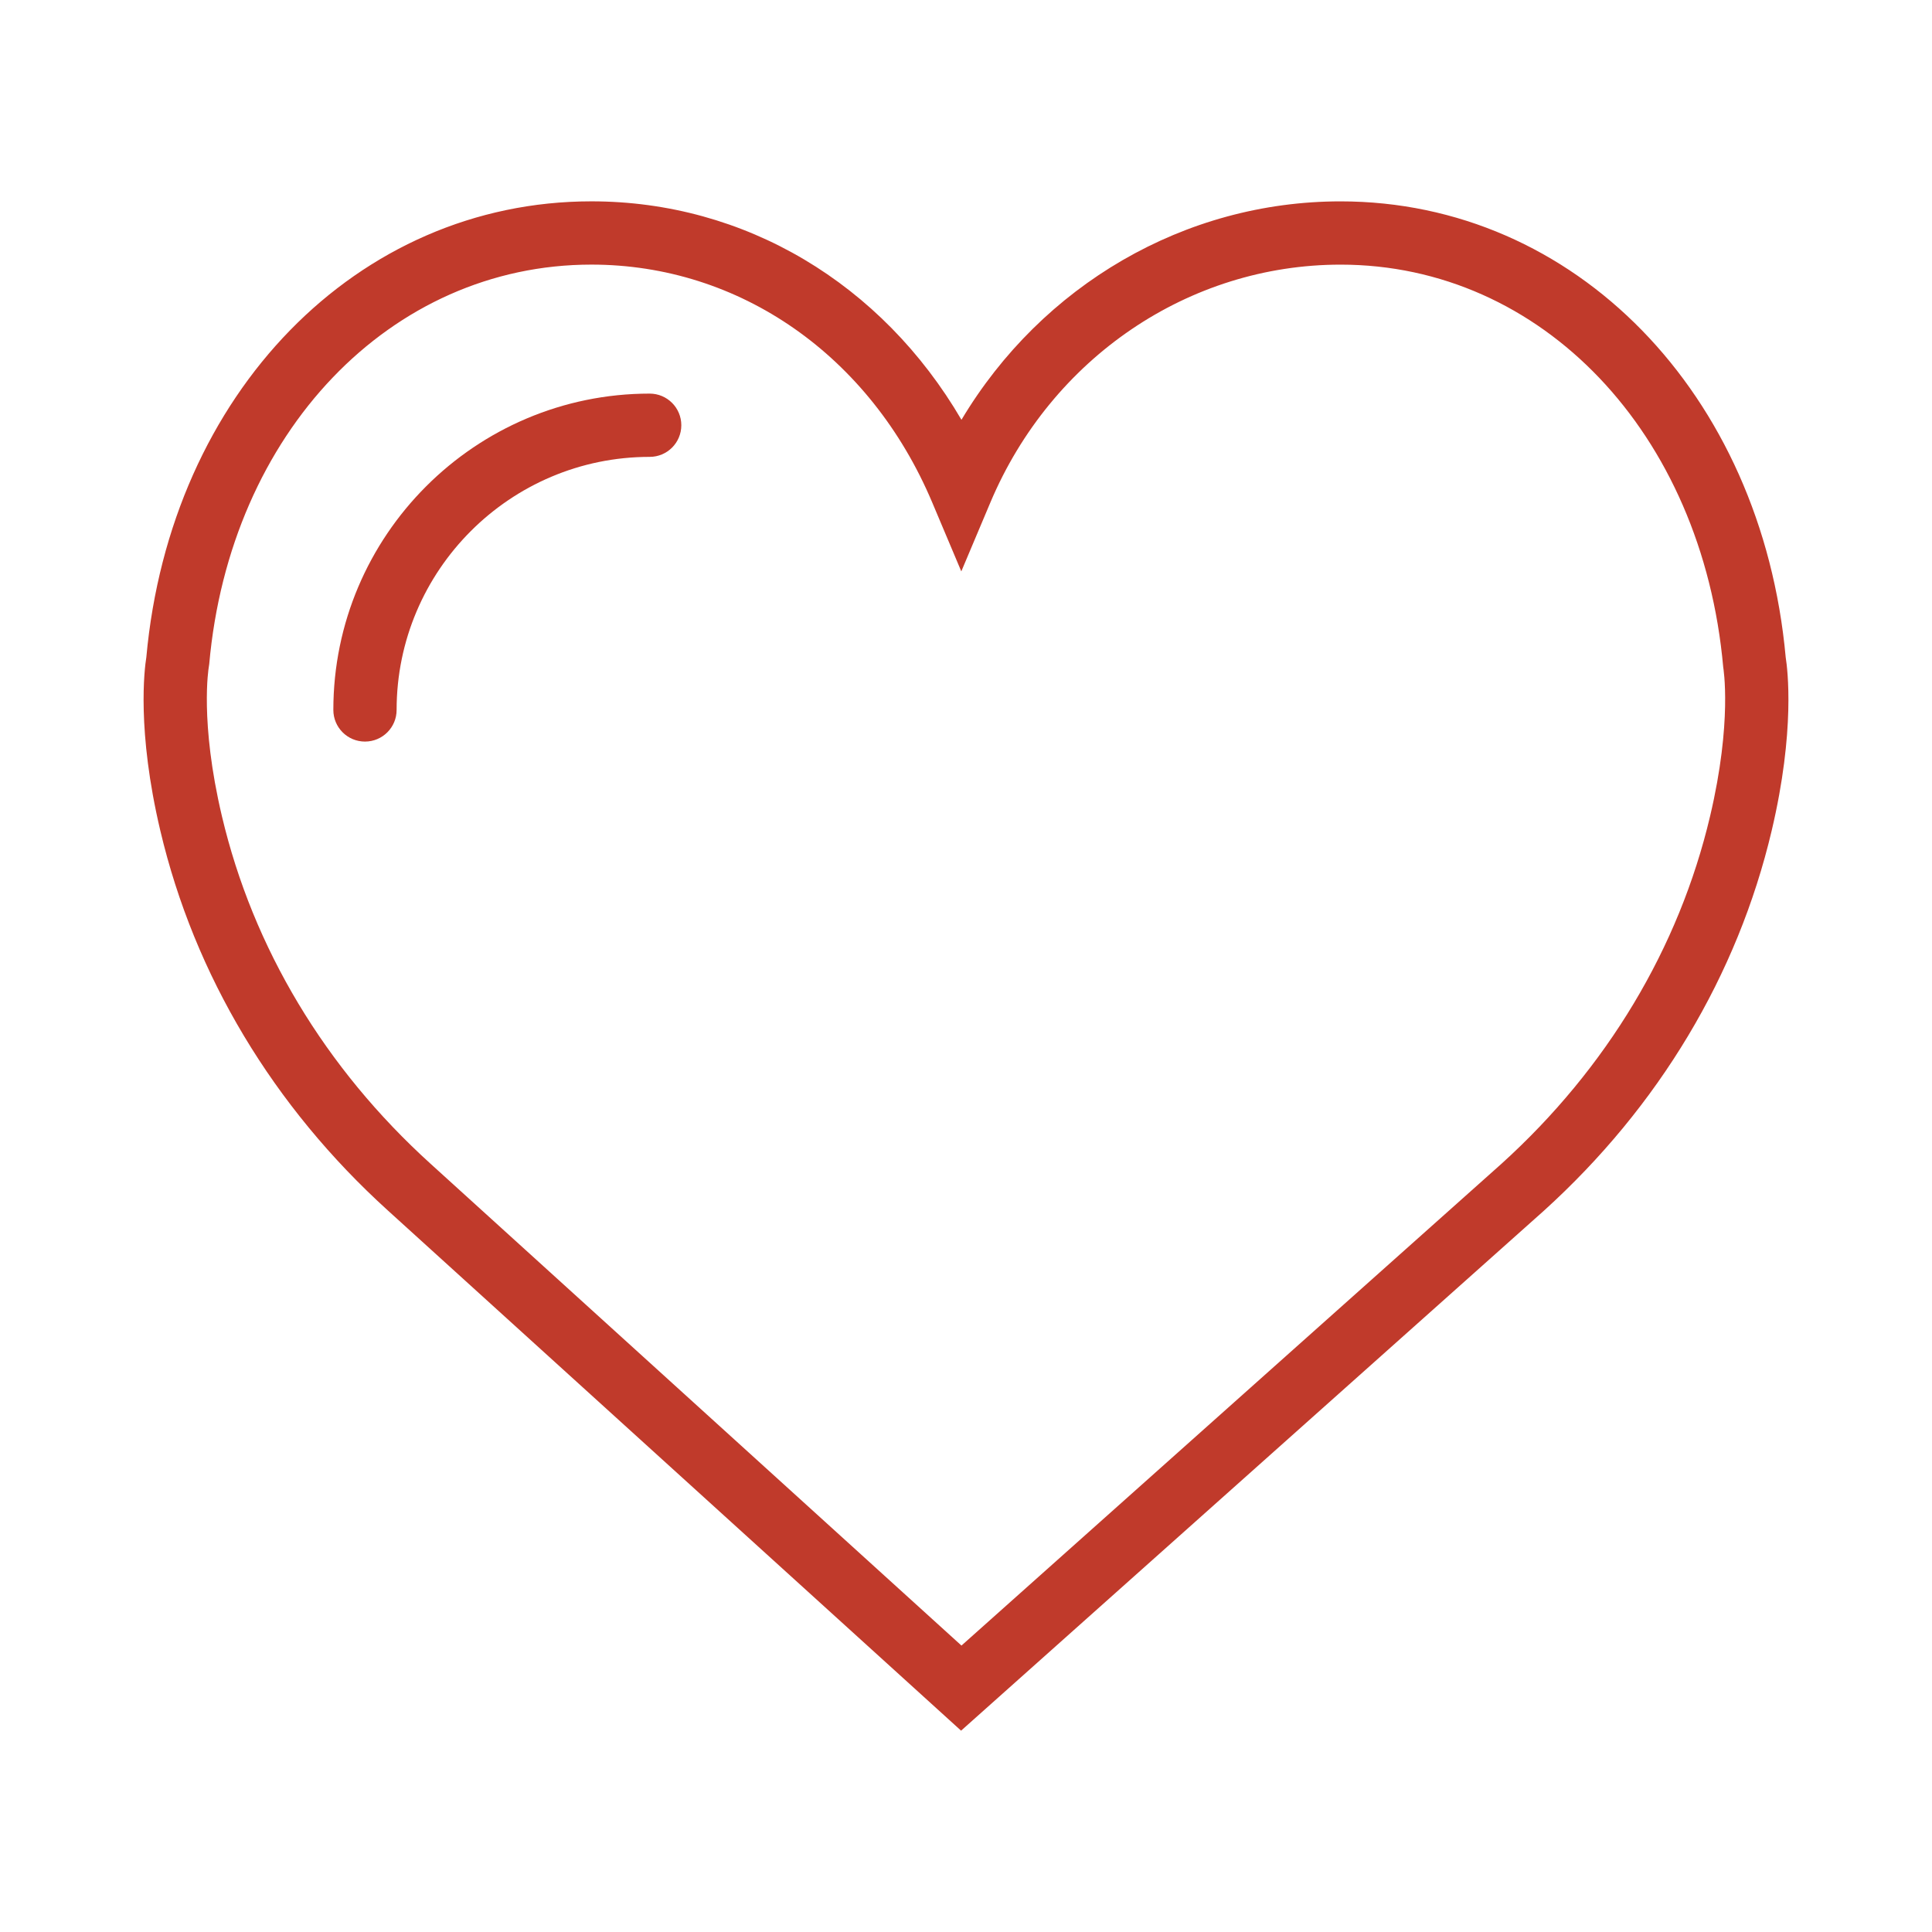
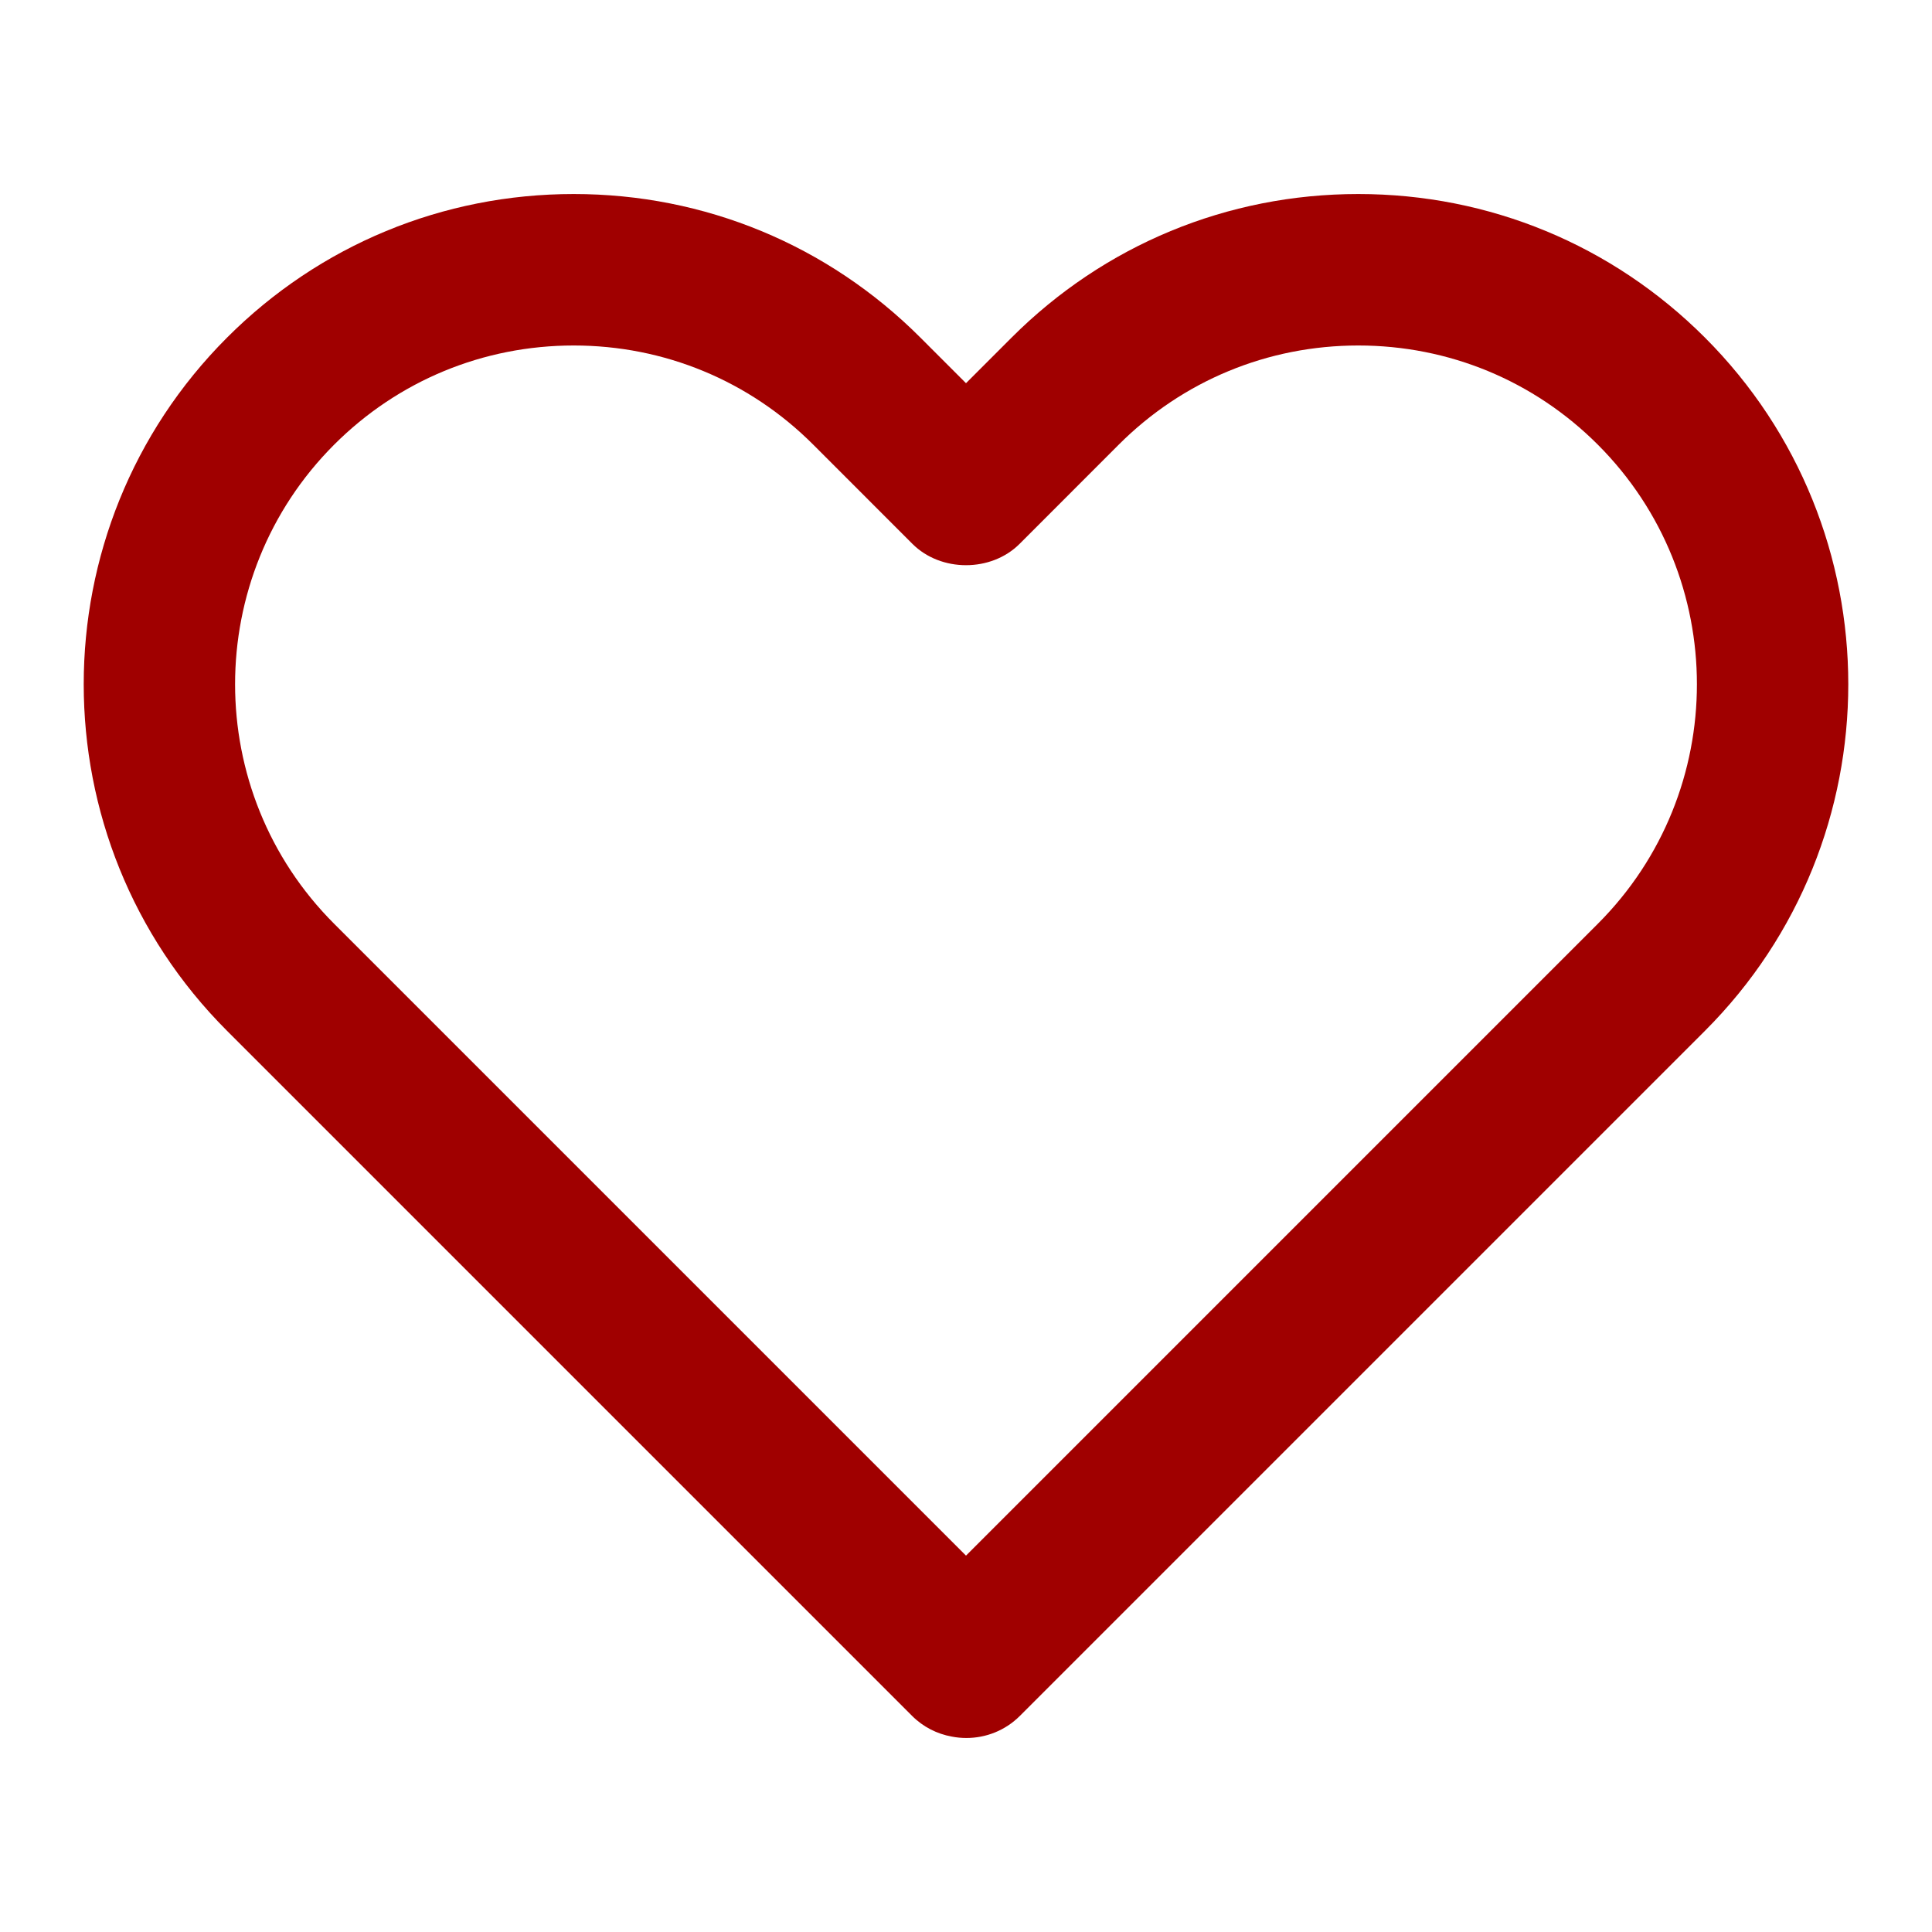
- <svg xmlns="http://www.w3.org/2000/svg" version="1.1" id="Capa_1" x="0px" y="0px" viewBox="0 0 51.997 51.997" style="enable-background:new 0 0 51.997 51.997;" xml:space="preserve" width="512px" height="512px" class="">
-   <g transform="matrix(0.851373, 0, 0, 0.851373, 3.86409, 3.86409)">
+ <svg xmlns="http://www.w3.org/2000/svg" version="1.1" id="Capa_1" x="0px" y="0px" width="512px" height="512px" viewBox="0 0 378.94 378.94" style="enable-background:new 0 0 378.94 378.94;" xml:space="preserve" class="">
+   <g transform="matrix(0.913335, 0, 0, 0.913335, 16.4205, 16.4205)">
    <g>
-       <path d="M51.911,16.242C51.152,7.888,45.239,1.827,37.839,1.827c-4.93,0-9.444,2.653-11.984,6.905   c-2.517-4.307-6.846-6.906-11.697-6.906c-7.399,0-13.313,6.061-14.071,14.415c-0.06,0.369-0.306,2.311,0.442,5.478   c1.078,4.568,3.568,8.723,7.199,12.013l18.115,16.439l18.426-16.438c3.631-3.291,6.121-7.445,7.199-12.014   C52.216,18.553,51.97,16.611,51.911,16.242z M49.521,21.261c-0.984,4.172-3.265,7.973-6.59,10.985L25.855,47.481L9.072,32.25   c-3.331-3.018-5.611-6.818-6.596-10.99c-0.708-2.997-0.417-4.69-0.416-4.701l0.015-0.101C2.725,9.139,7.806,3.826,14.158,3.826   c4.687,0,8.813,2.88,10.771,7.515l0.921,2.183l0.921-2.183c1.927-4.564,6.271-7.514,11.069-7.514   c6.351,0,11.433,5.313,12.096,12.727C49.938,16.57,50.229,18.264,49.521,21.261z" data-original="#000000" class="active-path" data-old_color="#ED7161" fill="#C03A2B" />
-       <path d="M15.999,7.904c-5.514,0-10,4.486-10,10c0,0.553,0.447,1,1,1s1-0.447,1-1c0-4.411,3.589-8,8-8c0.553,0,1-0.447,1-1   S16.551,7.904,15.999,7.904z" data-original="#000000" class="active-path" data-old_color="#ED7161" fill="#C03A2B" />
+       <path d="M348.151,54.514c-19.883-19.884-46.315-30.826-74.435-30.826c-28.124,0-54.559,10.942-74.449,30.826l-9.798,9.8l-9.798-9.8   c-19.884-19.884-46.325-30.826-74.443-30.826c-28.117,0-54.56,10.942-74.442,30.826c-41.049,41.053-41.049,107.848,0,148.885   l147.09,147.091c2.405,2.414,5.399,3.892,8.527,4.461c1.049,0.207,2.104,0.303,3.161,0.303c4.161,0,8.329-1.587,11.498-4.764   l147.09-147.091C389.203,162.362,389.203,95.567,348.151,54.514z M325.155,180.404L189.47,316.091L53.782,180.404   c-28.368-28.364-28.368-74.514,0-102.893c13.741-13.739,32.017-21.296,51.446-21.296c19.431,0,37.702,7.557,51.438,21.296   l21.305,21.312c6.107,6.098,16.897,6.098,23.003,0l21.297-21.312c13.737-13.739,32.009-21.296,51.446-21.296   c19.431,0,37.701,7.557,51.438,21.296C353.526,105.89,353.526,152.039,325.155,180.404z" data-original="#000000" class="active-path" data-old_color="#AF0505" fill="#A00000" />
    </g>
  </g>
</svg>
